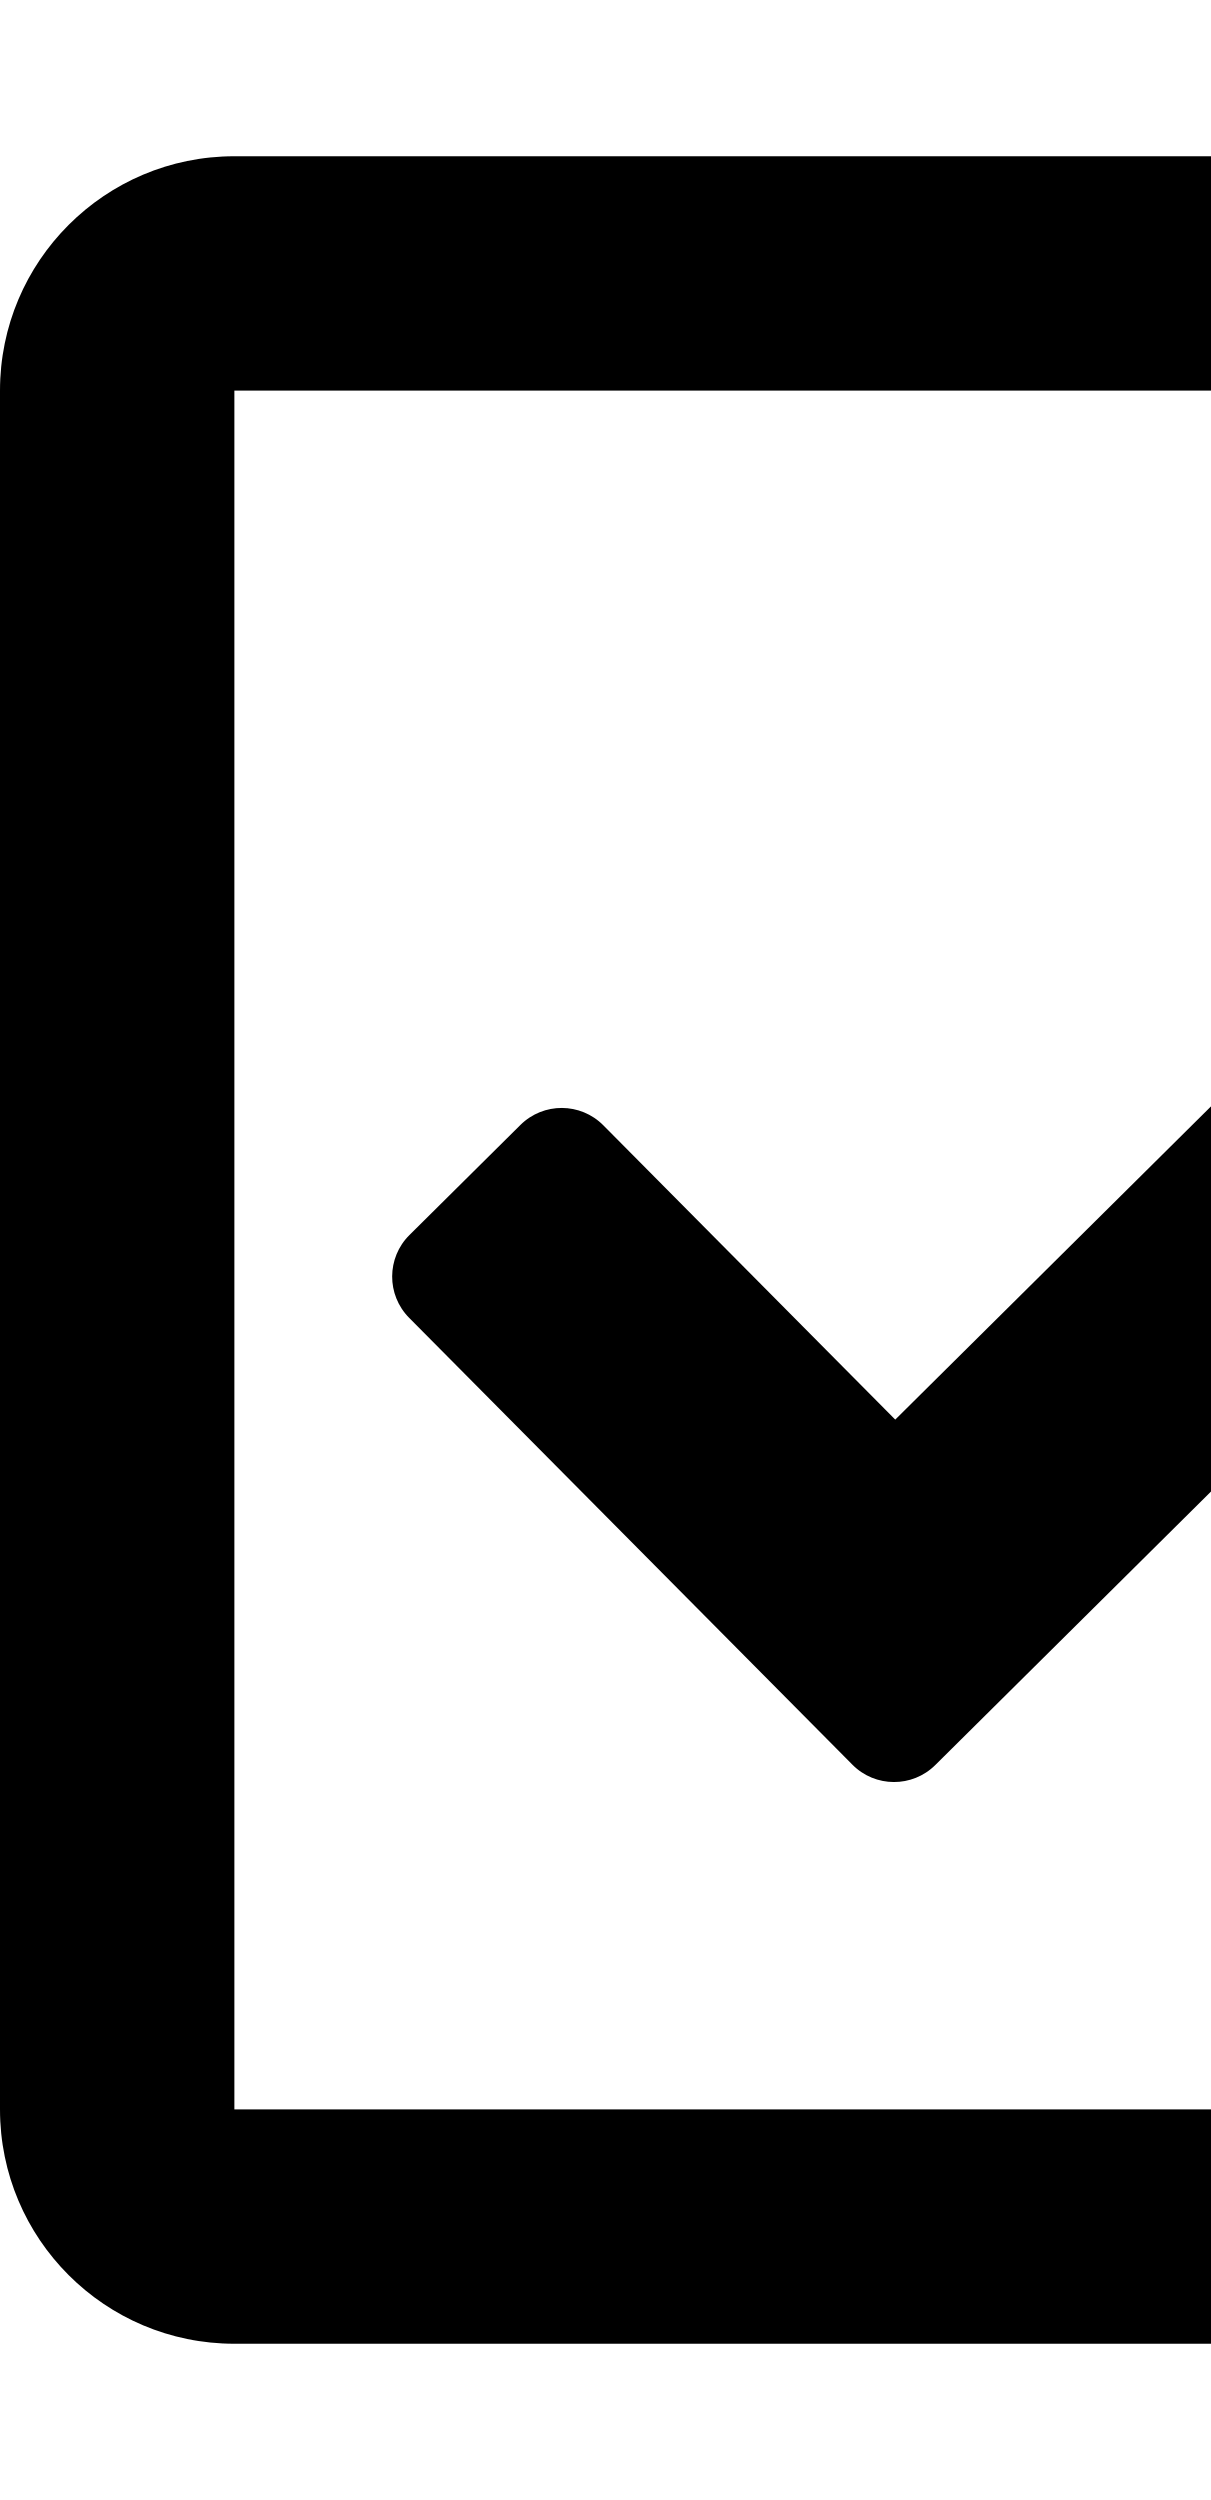
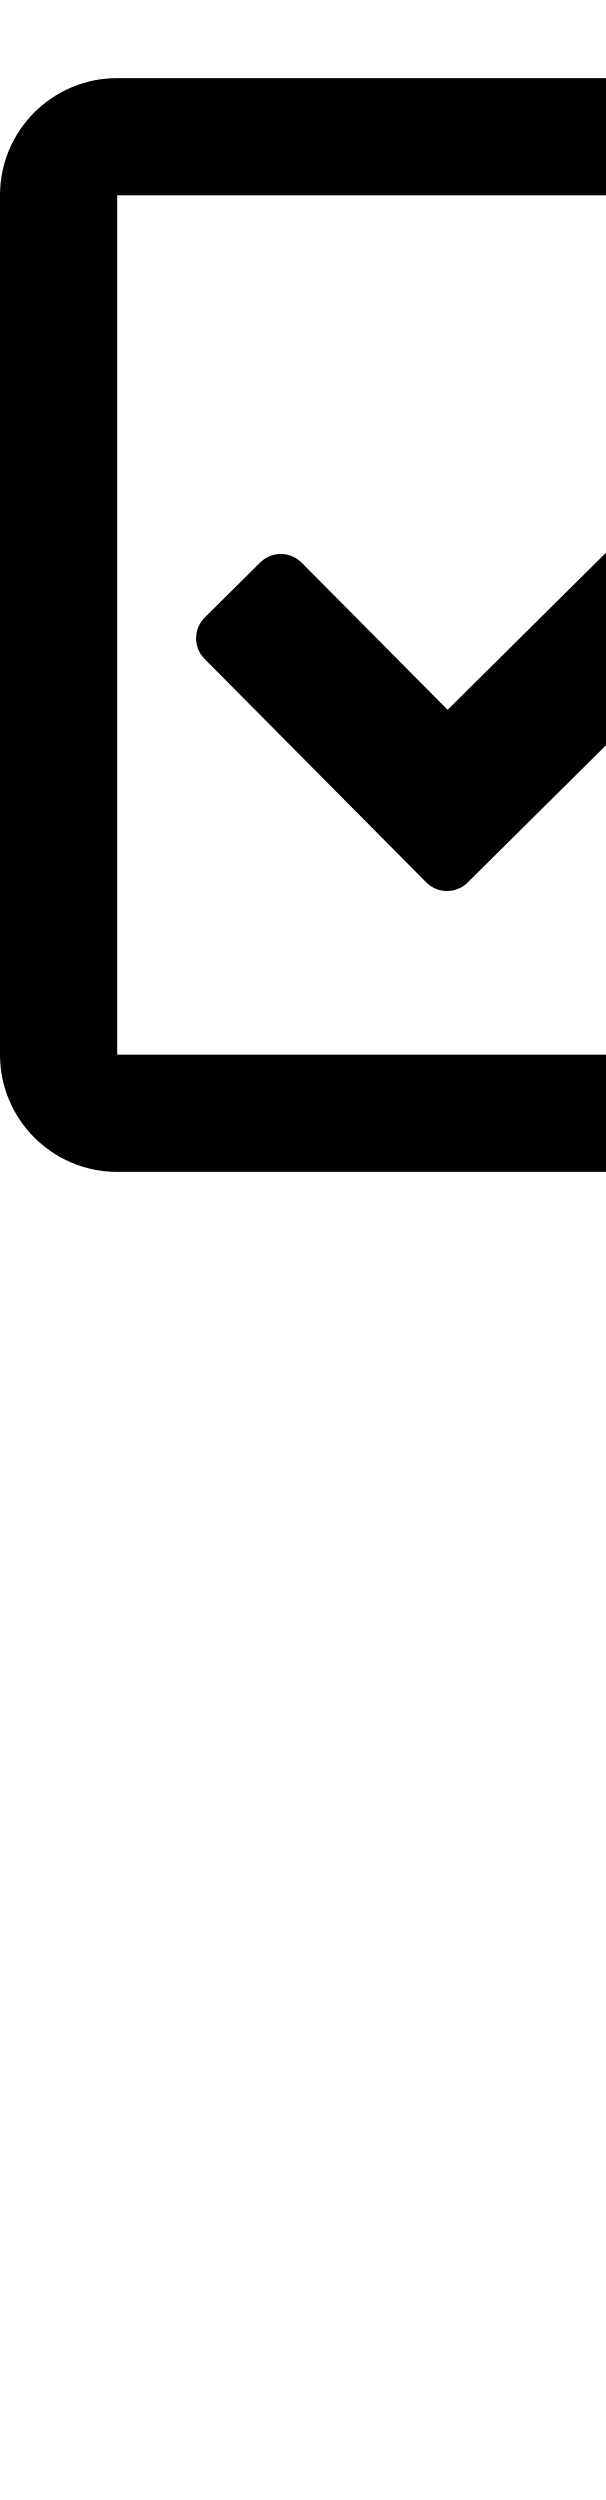
- <svg xmlns="http://www.w3.org/2000/svg" id="main" aria-hidden="true" focusable="false" data-prefix="far" data-icon="check-square" class="svg-inline--fa fa-check-square fa-w-14" role="img" viewBox="0 0 62 128">
+ <svg xmlns="http://www.w3.org/2000/svg" id="main" aria-hidden="true" focusable="false" data-prefix="far" data-icon="check-square" class="svg-inline--fa fa-check-square fa-w-14" role="img" viewBox="0 0 62 256">
  <path id="main" transform="scale(0.25)" fill="currentColor" d="M400 32H48C21.49 32 0 53.49 0 80v352c0 26.51 21.49 48 48 48h352c26.51 0 48-21.49 48-48V80c0-26.51-21.49-48-48-48zm0 400H48V80h352v352zm-35.864-241.724L191.547 361.48c-4.705 4.667-12.303 4.637-16.97-.068l-90.781-91.516c-4.667-4.705-4.637-12.303.069-16.971l22.719-22.536c4.705-4.667 12.303-4.637 16.97.069l59.792 60.277 141.352-140.216c4.705-4.667 12.303-4.637 16.97.068l22.536 22.718c4.667 4.706 4.637 12.304-.068 16.971z">
     </path>
</svg>
